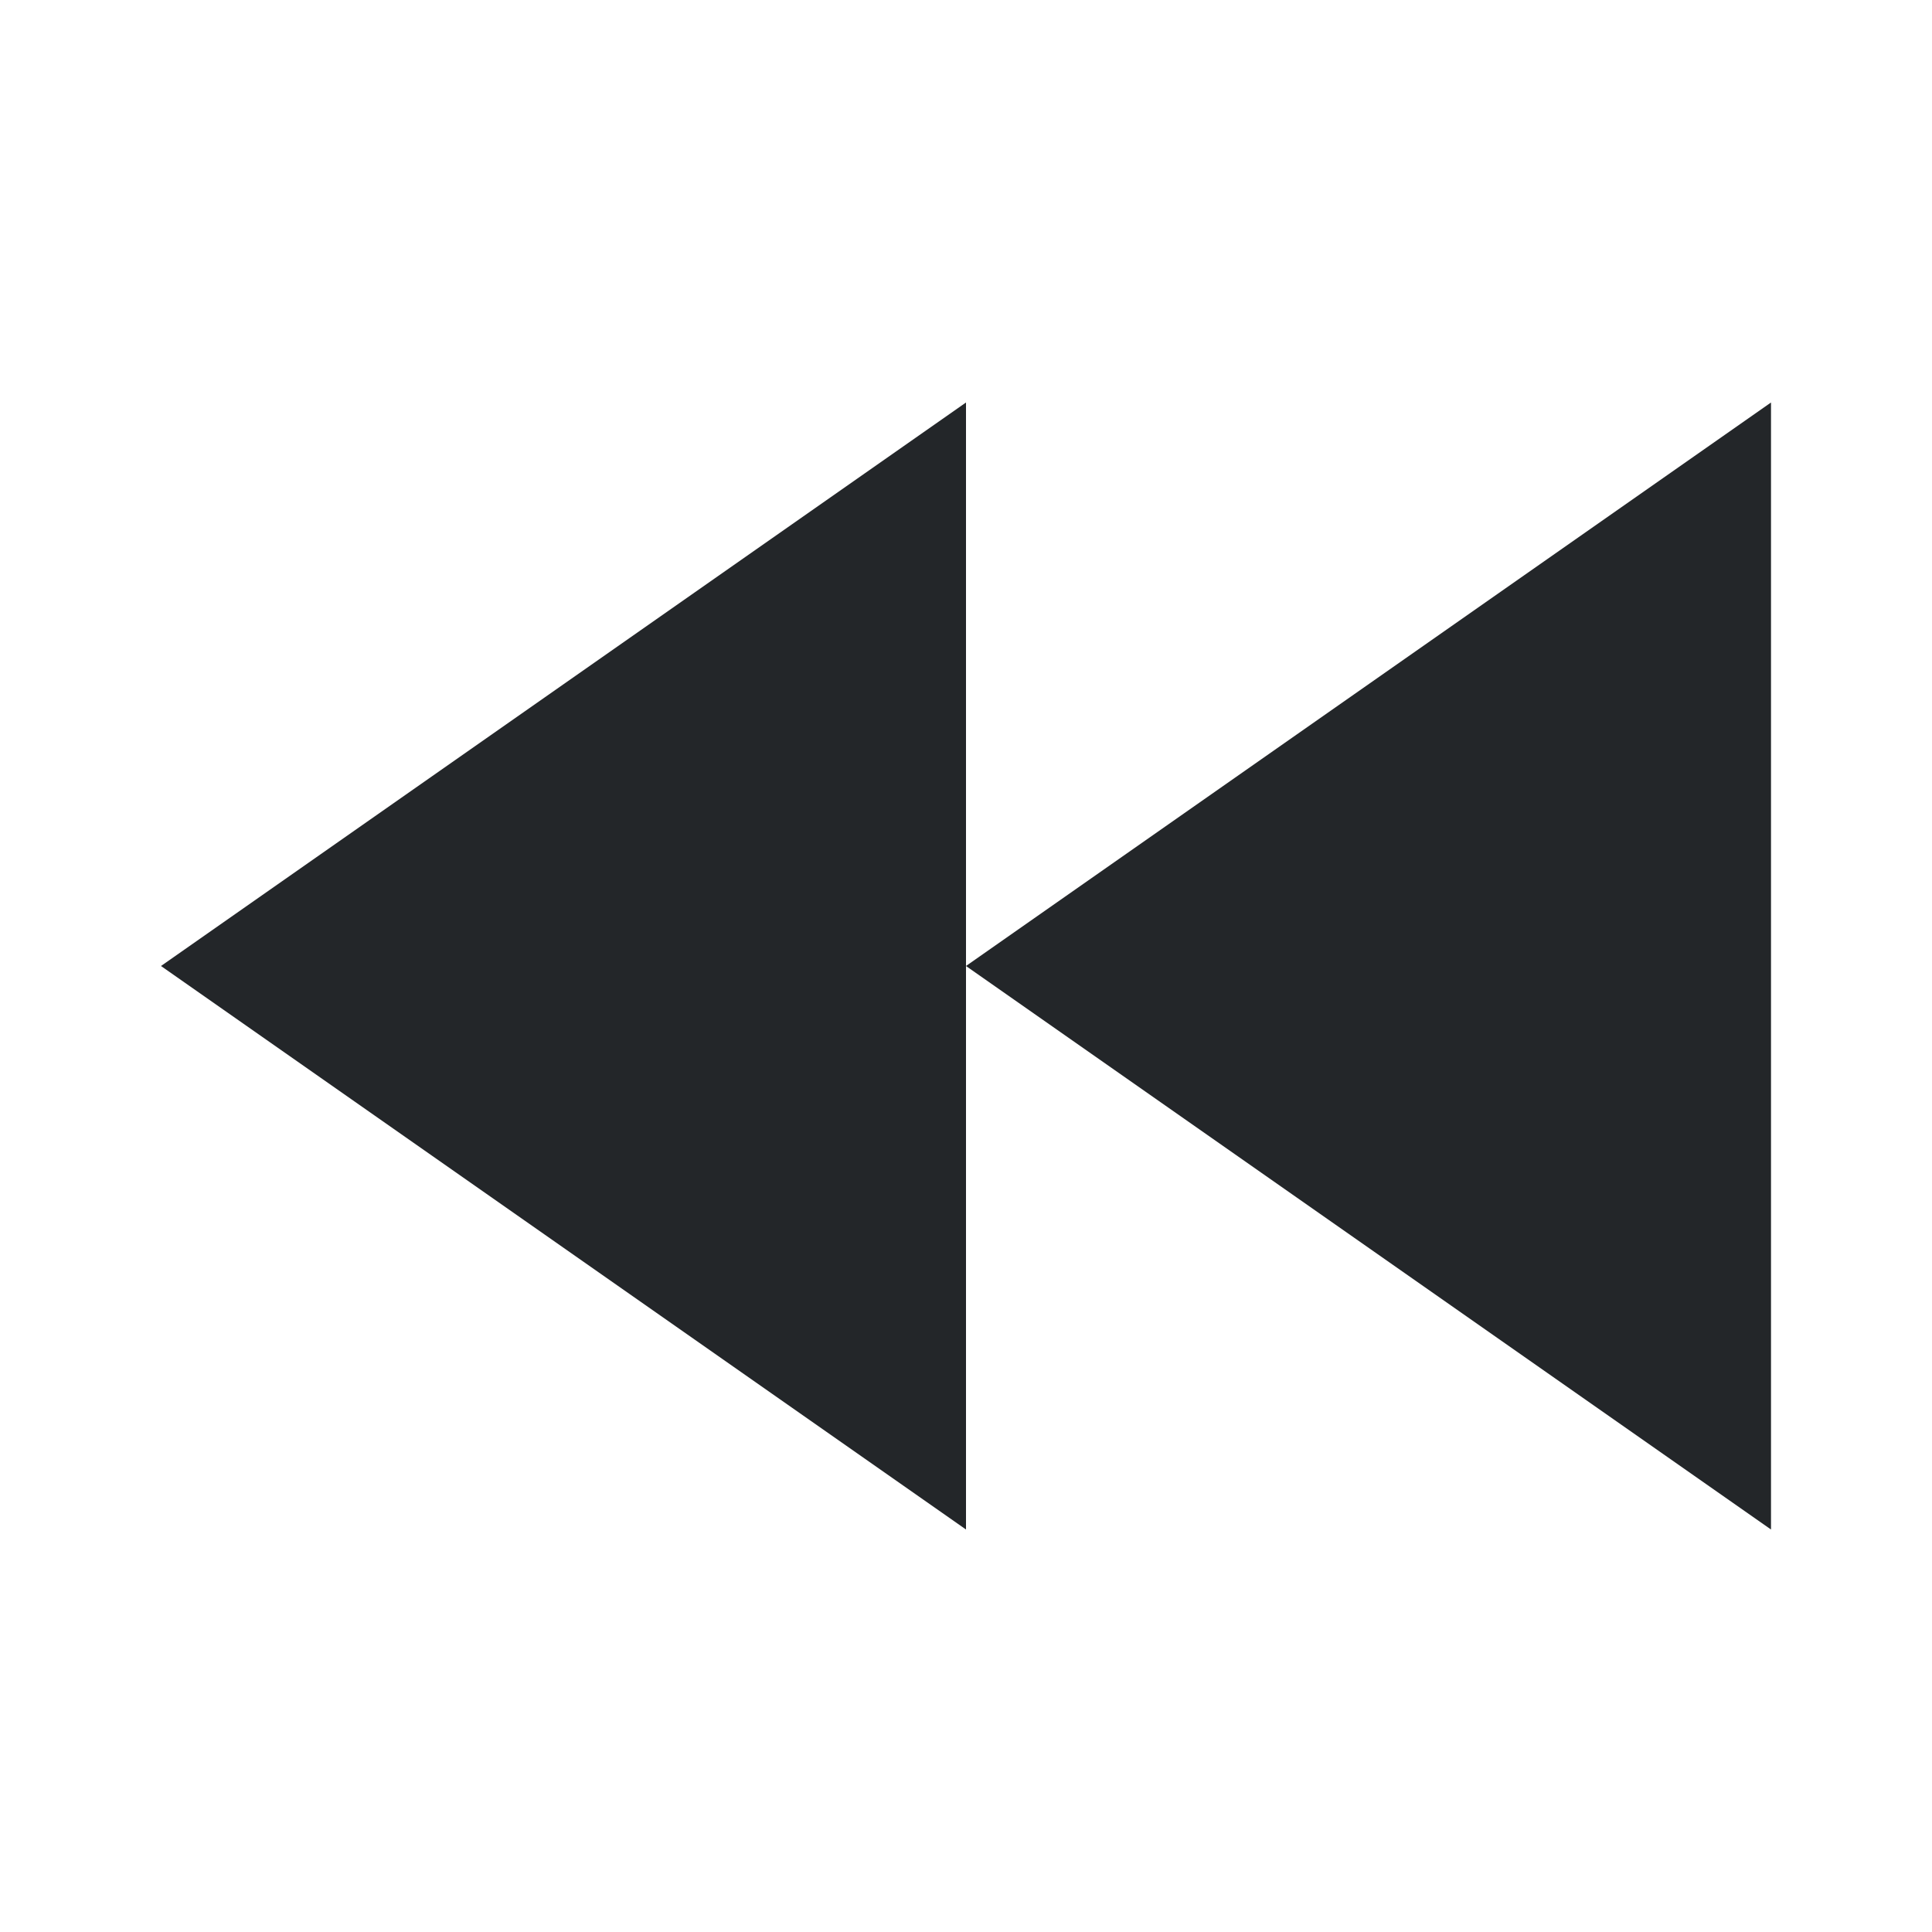
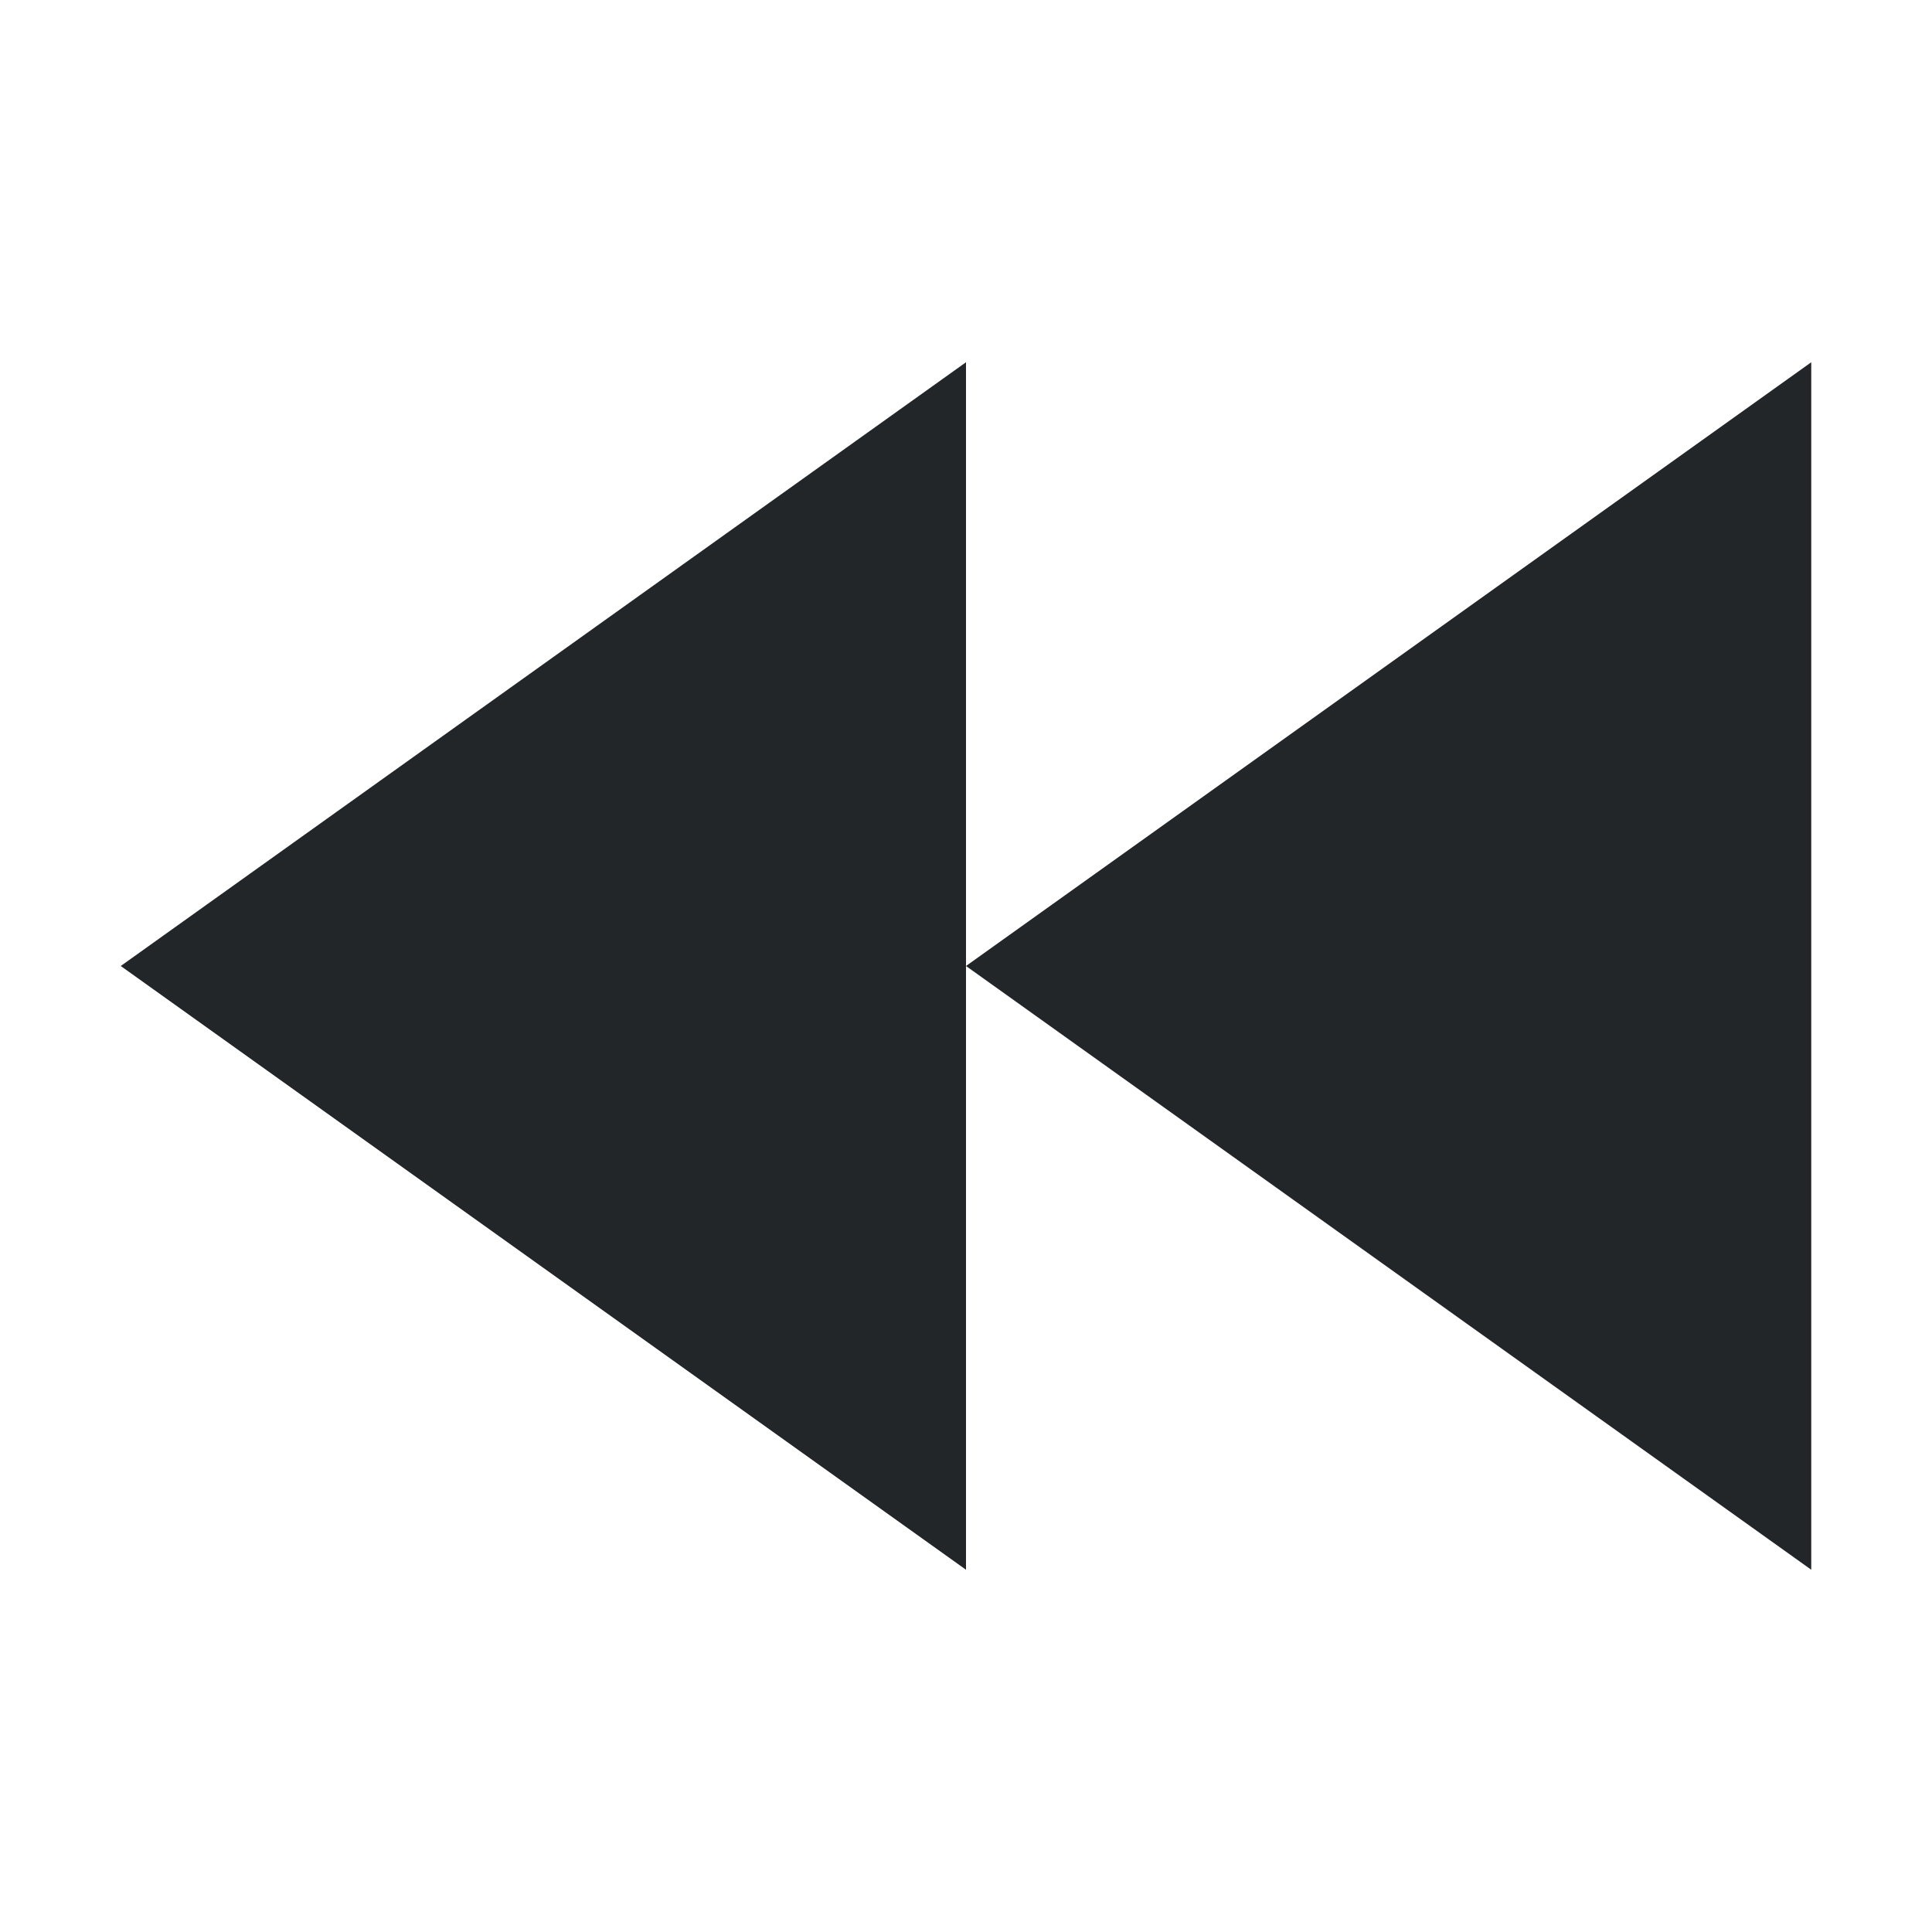
- <svg xmlns="http://www.w3.org/2000/svg" height="24" width="24">
+ <svg xmlns="http://www.w3.org/2000/svg" viewBox="0 0 32 32">
  <style type="text/css" id="current-color-scheme">
        .ColorScheme-Text {
            color:#232629;
        }
    </style>
-   <path d="M12 5v14L2 12zm10 0v14l-10-7z" class="ColorScheme-Text" fill="currentColor" />
+   <path d="M16 16l14 10V6zM2 16l14 10V6z" class="ColorScheme-Text" fill="currentColor" />
</svg>
